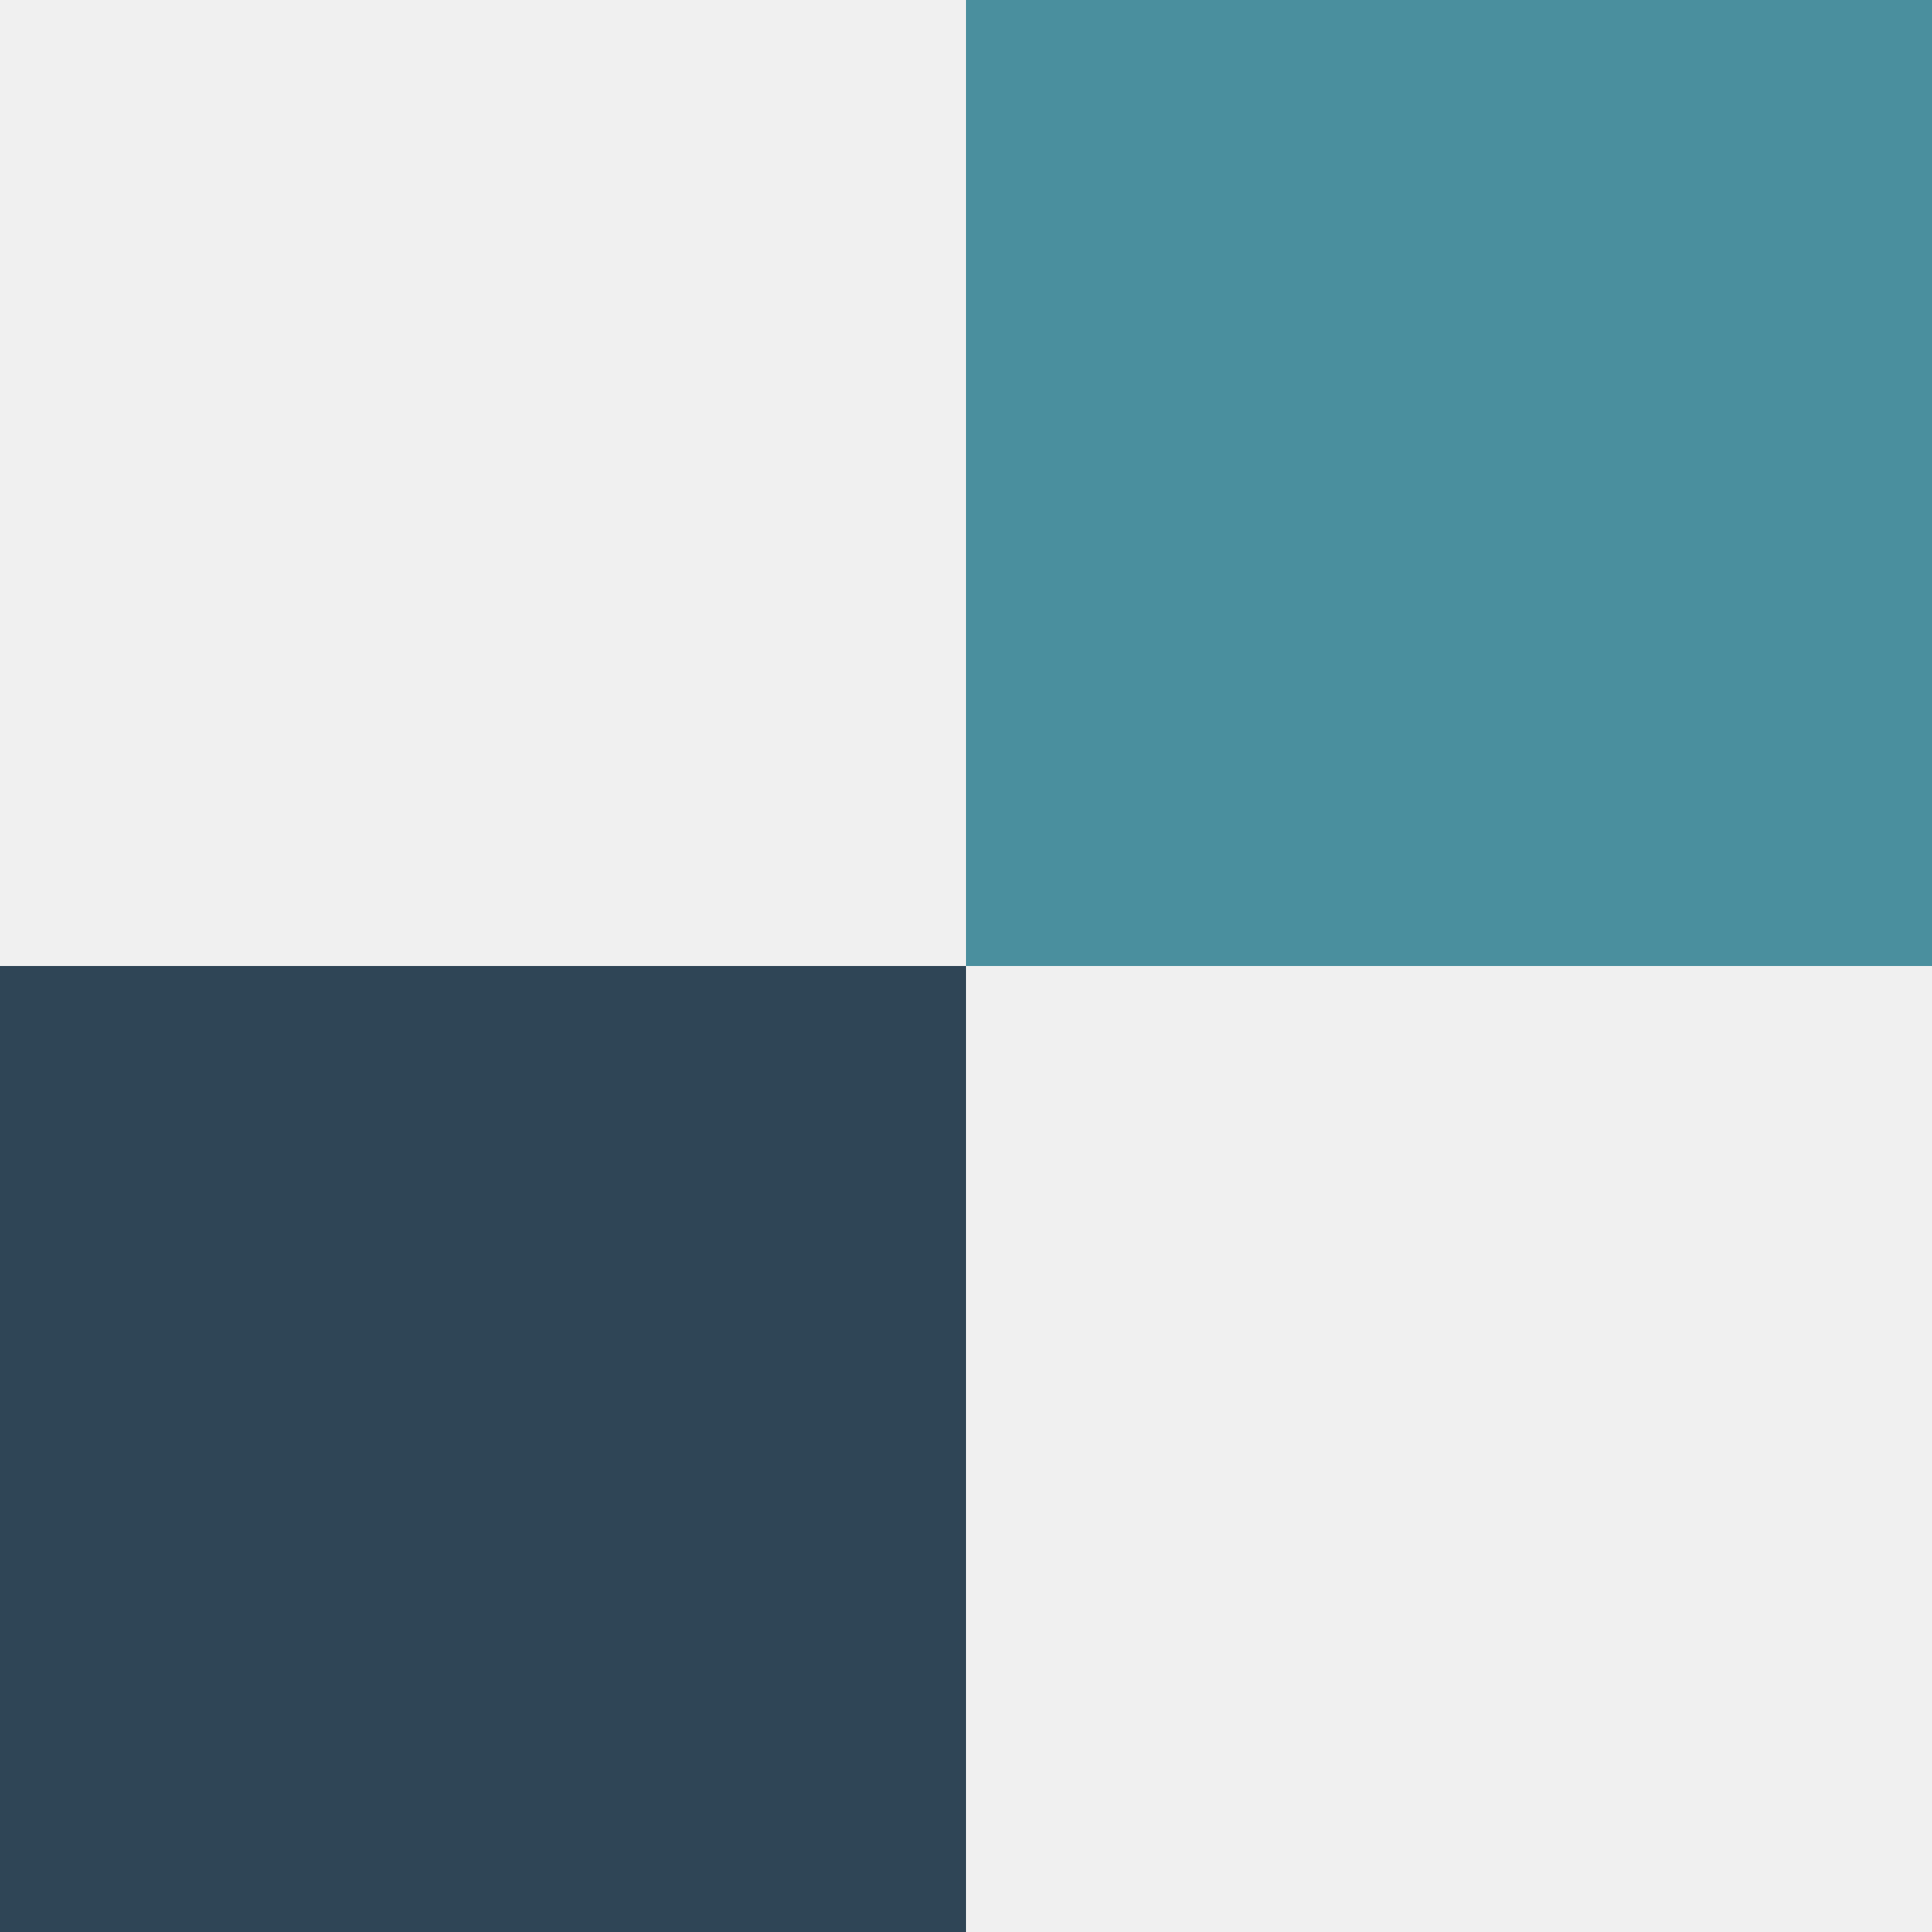
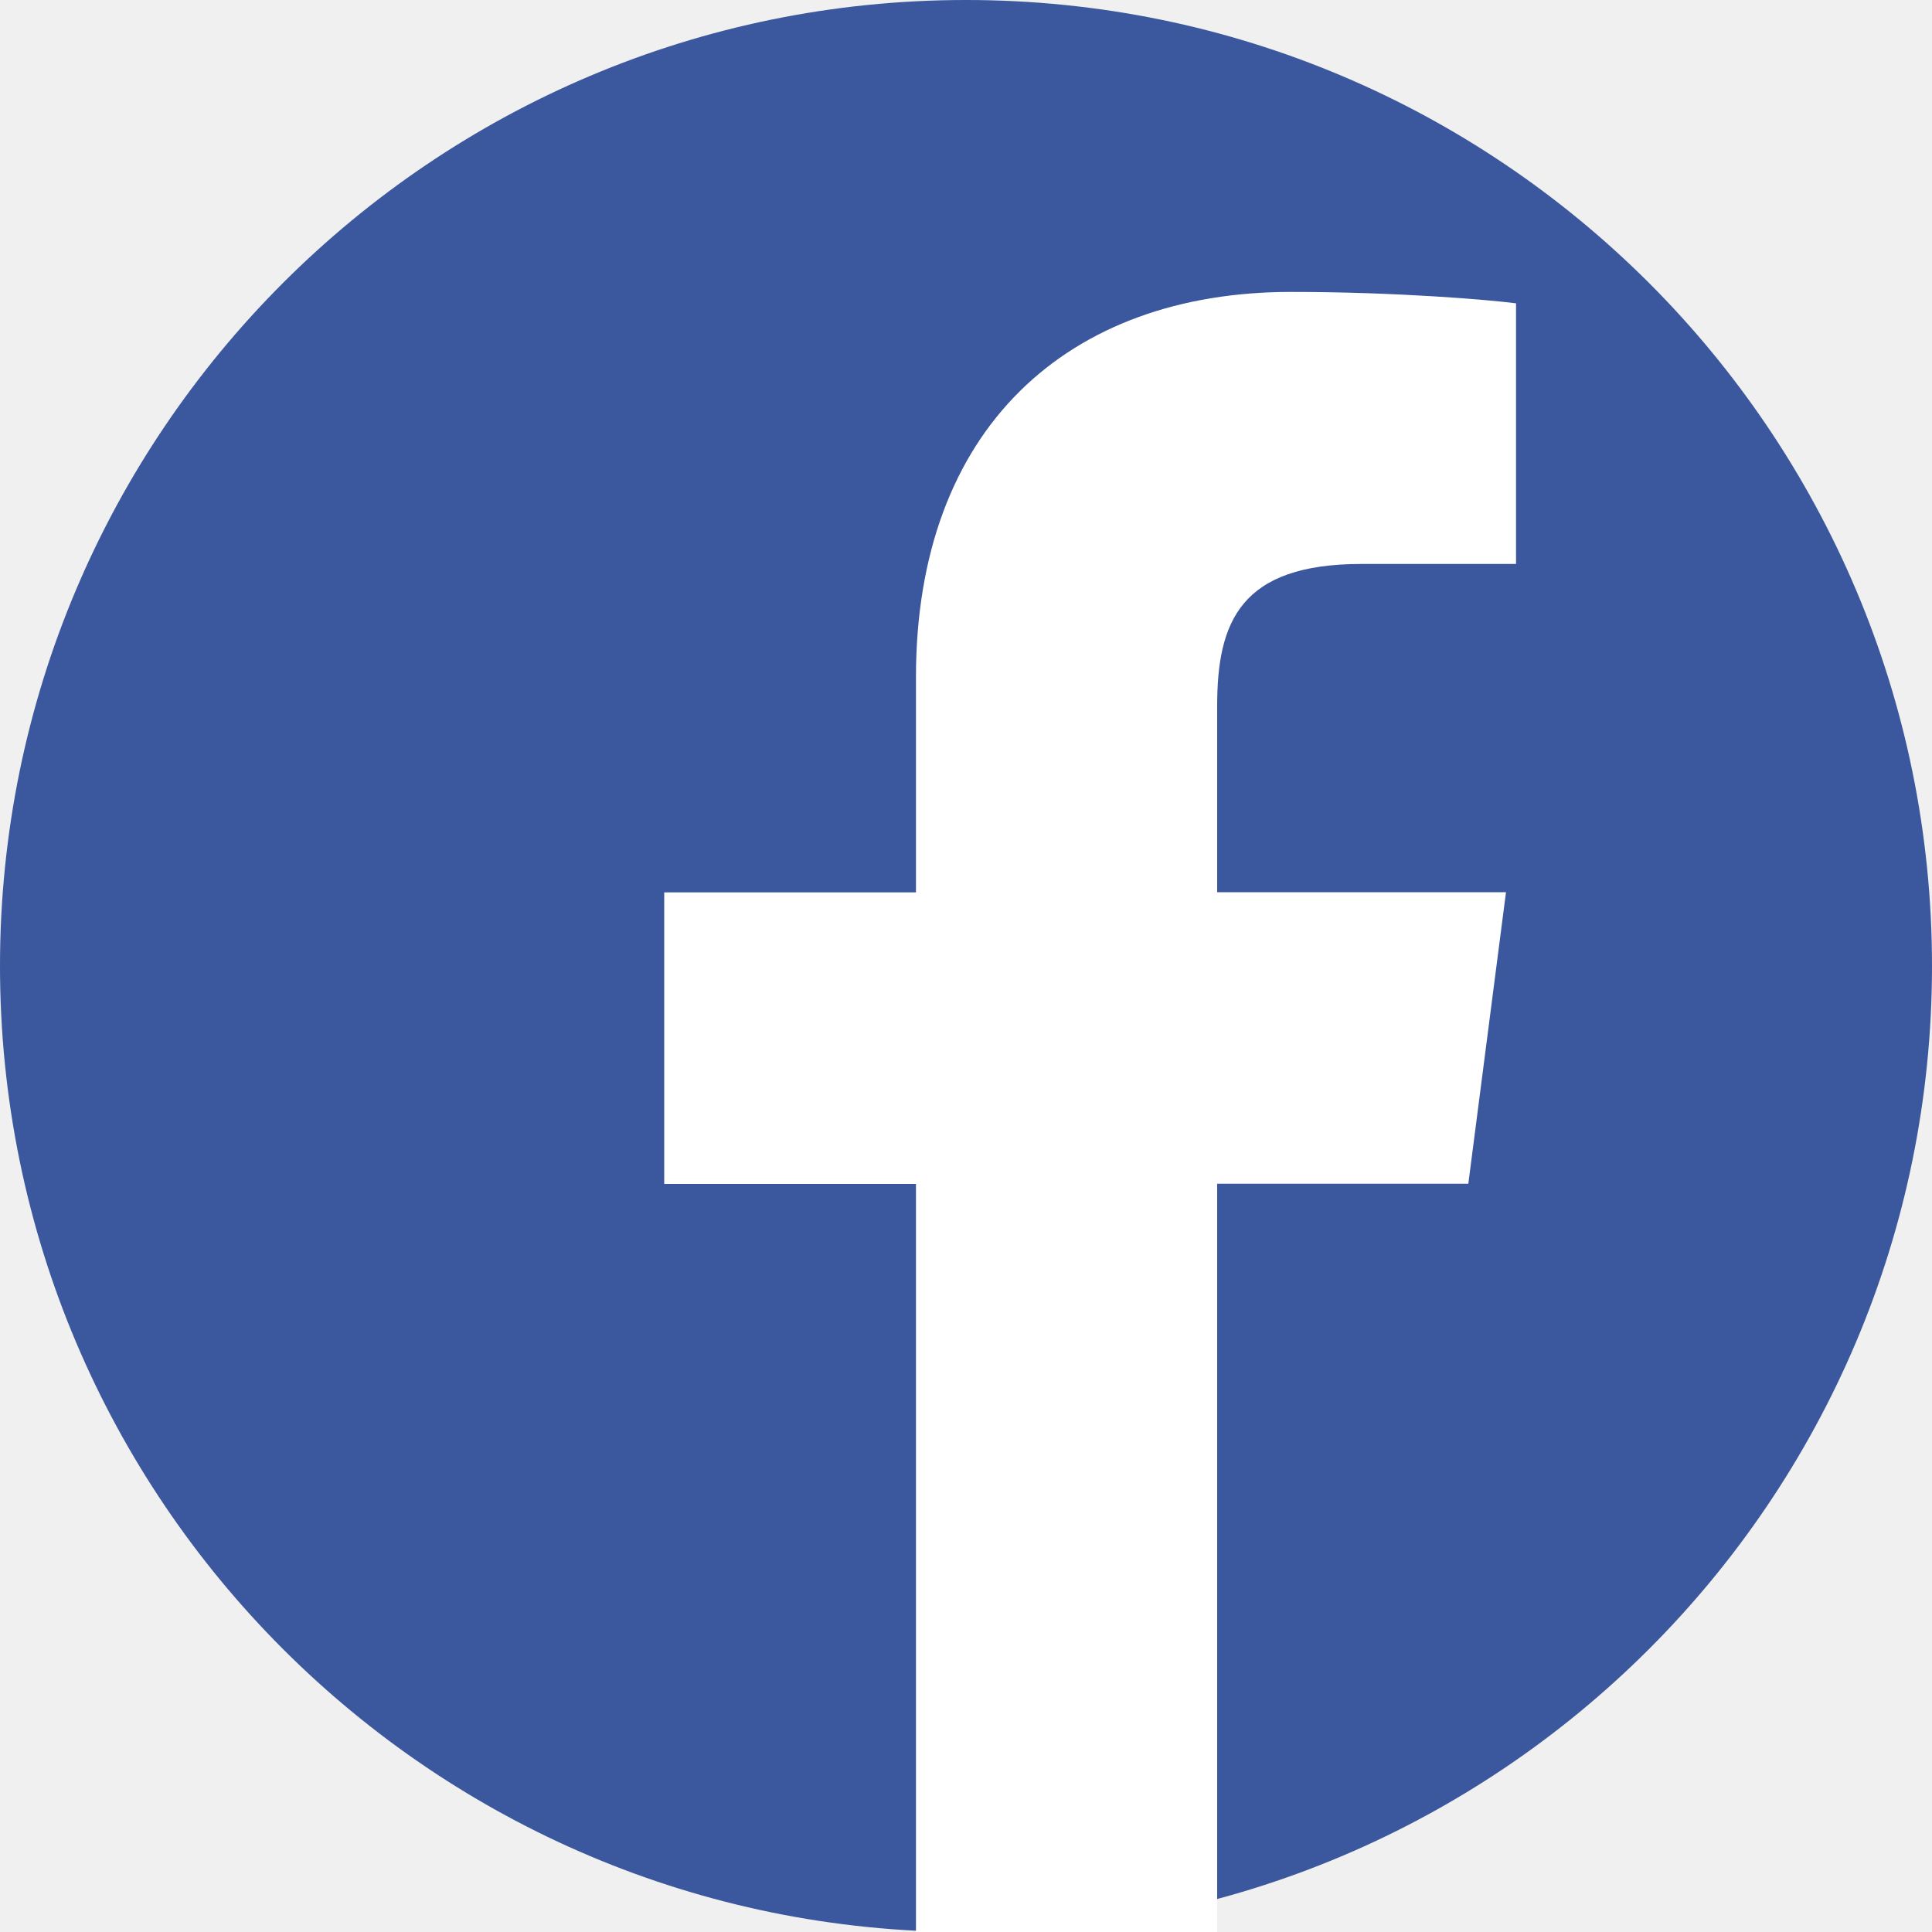
- <svg xmlns="http://www.w3.org/2000/svg" enable-background="new 0 0 176 176" id="delicious" version="1.1" viewBox="0 0 176 176" xml:space="preserve">
+ <svg xmlns="http://www.w3.org/2000/svg" id="Layer_1" style="enable-background:new 0 0 1000 1000;" version="1.1" viewBox="0 0 1000 1000" xml:space="preserve">
+   <style type="text/css">
+ 	.st0{fill:#3B579D;}
+ 	.st1{fill:#FFFFFF;}
+ </style>
  <g>
-     <rect fill="#2F4556" height="88" width="88" y="88" />
-     <rect fill="#4A8F9E" height="88" width="88" x="88" />
+     <path class="st0" d="M500,1000L500,1000C223.9,1000,0,776.1,0,500v0C0,223.9,223.9,0,500,0h0c276.1,0,500,223.9,500,500v0   C1000,776.1,776.1,1000,500,1000z" />
+     <path class="st1" d="M630,1000V612.7h130l19.5-150.9H630v-96.4c0-43.7,12.1-73.5,74.8-73.5l79.9,0V157   c-13.8-1.8-61.3-5.9-116.5-5.9c-115.2,0-194.1,70.3-194.1,199.5v111.3H343.8v150.9h130.3V1000H630z" id="f" />
  </g>
</svg>
